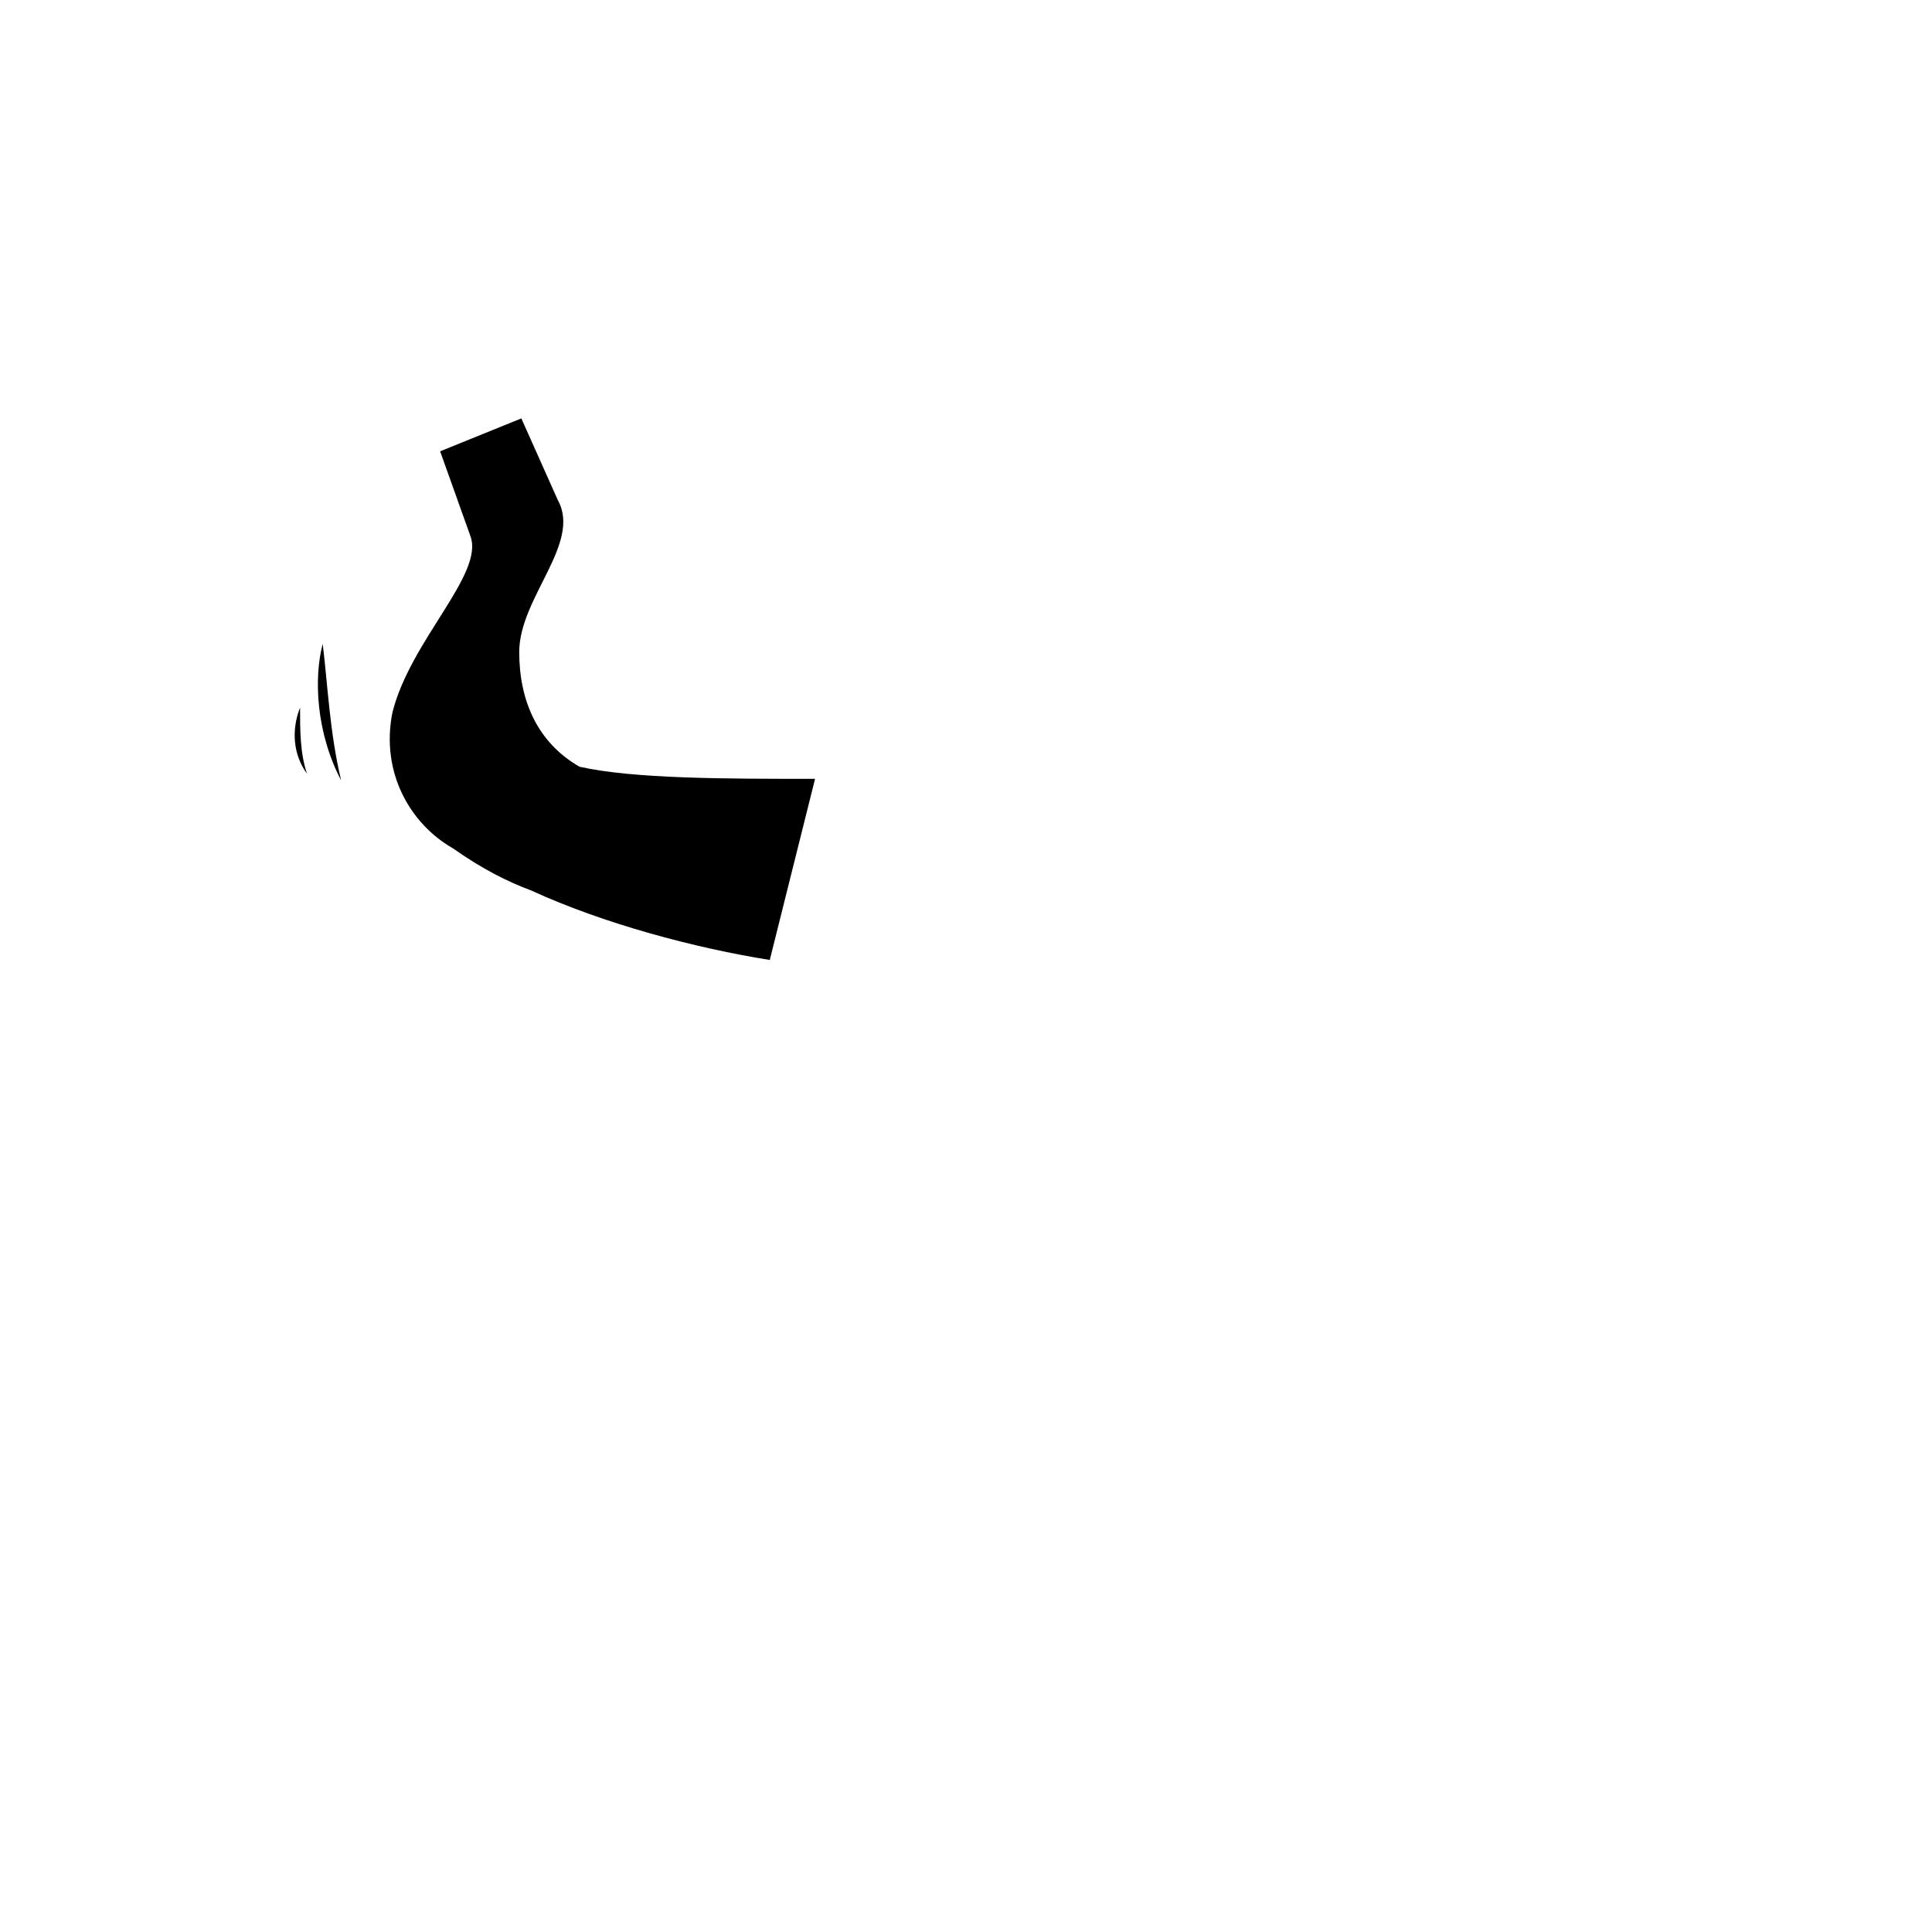
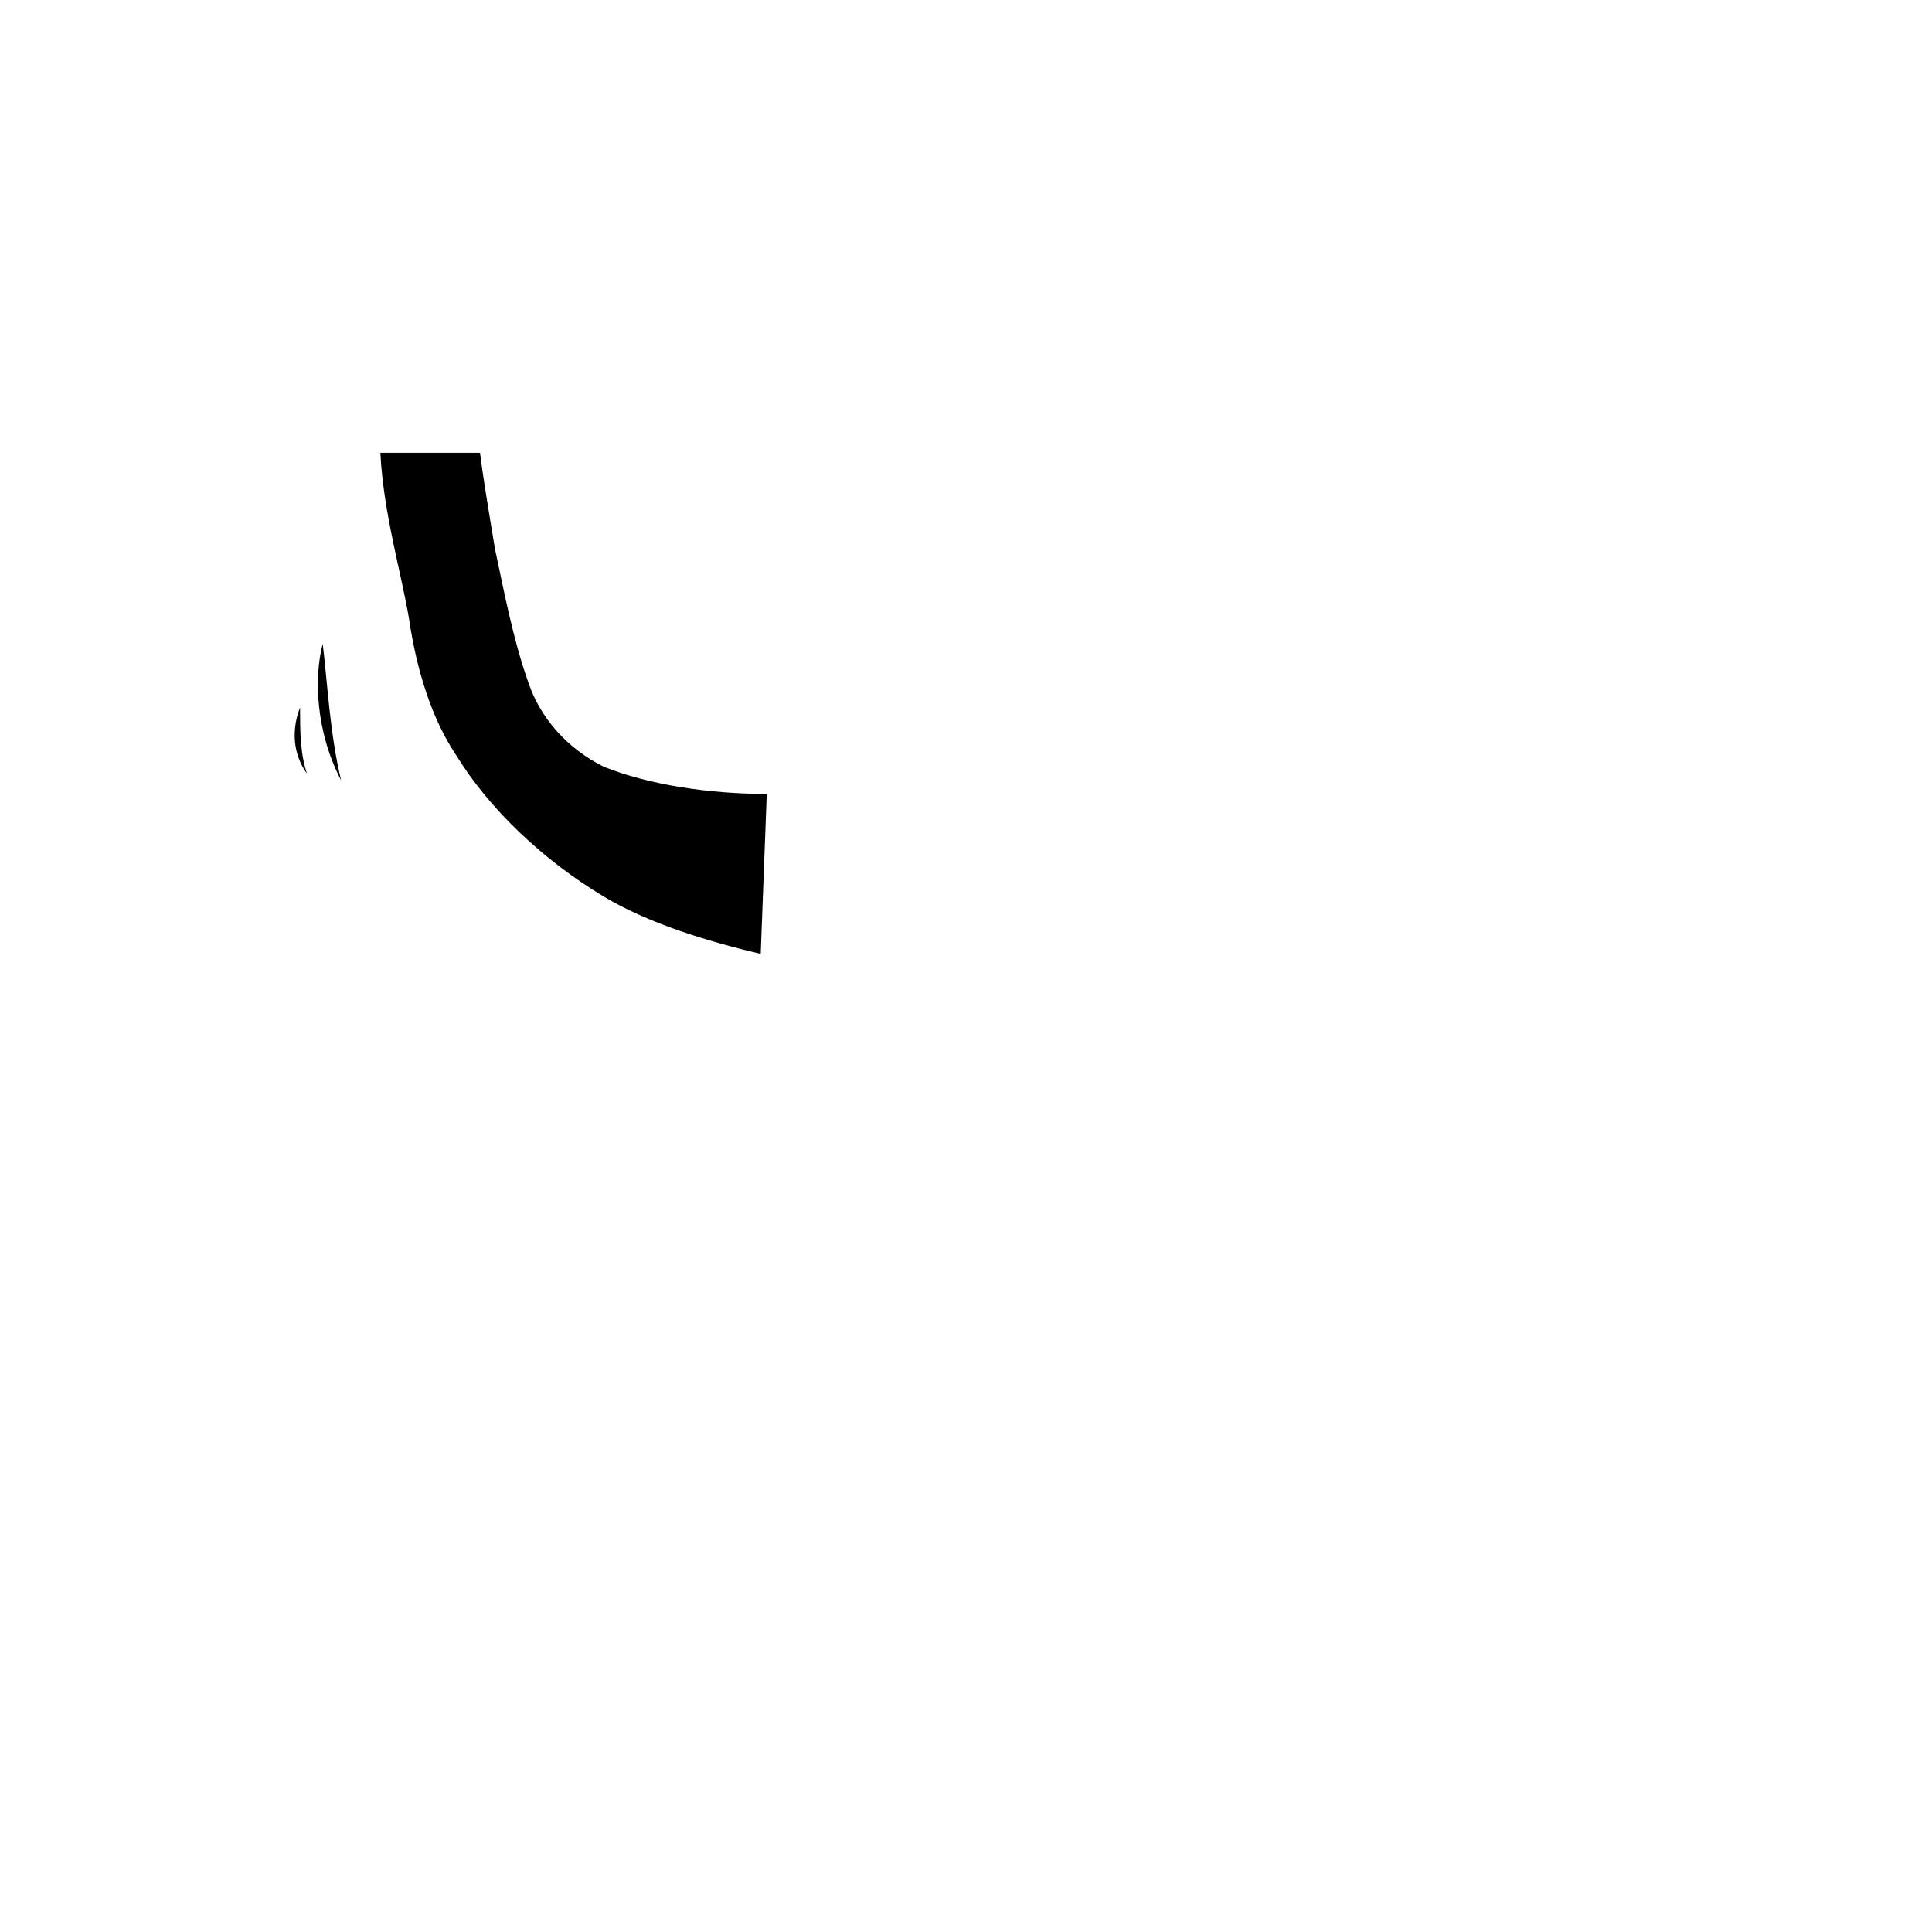
<svg xmlns="http://www.w3.org/2000/svg" viewBox="-80 0 640 640">
  <g id="arm-l">
-     <path class="s4" d="m65.8 149.5l10 28c4.8 12.6-19.8 34.5-25.8 58.5c-4 20 6 37 20 45c10 7 18 11 26 14c24 11 54 19 79 23l15-60c-30 0-60 0-78-4c-14-8-20-22-20-38c0-18 20.7-36 12.8-50.3l-12.1-27.1z" />
-     <path class="s0" d="m87.2 242c4.5 5.2 10.6 9 18.1 10.5c-6.8 0.8-14.3-3-18.1-10.5z" />
+     <path class="s4" d="m46 150c1 20 7 40 9.5 55c2.5 17 7.5 33 15.5 45c11 18 29 35 49 47c15 9 35 15 52 19l2-53c-19 0-39-3-54-9c-12-6-21-16-25-28c-5-14-8-30-11-44c-2-12-4-24-5-32z" />
+     <path class="s0" d="m93 243c4 6 10 10 17 12c-6 2-13-2-17-12z" />
    <g id="arm-l-swish">
      <path class="s14" d="m26.9 213.3c-3 11.3-2.2 29.4 6.1 45.2c-3.8-15.8-4.5-32.4-6.1-45.2z" />
      <path class="s14" d="m19.4 234.4c-3 7.6-2.2 15.8 2.3 21.9c-2.3-6.8-2.3-14.3-2.3-21.9z" />
    </g>
  </g>
</svg>
